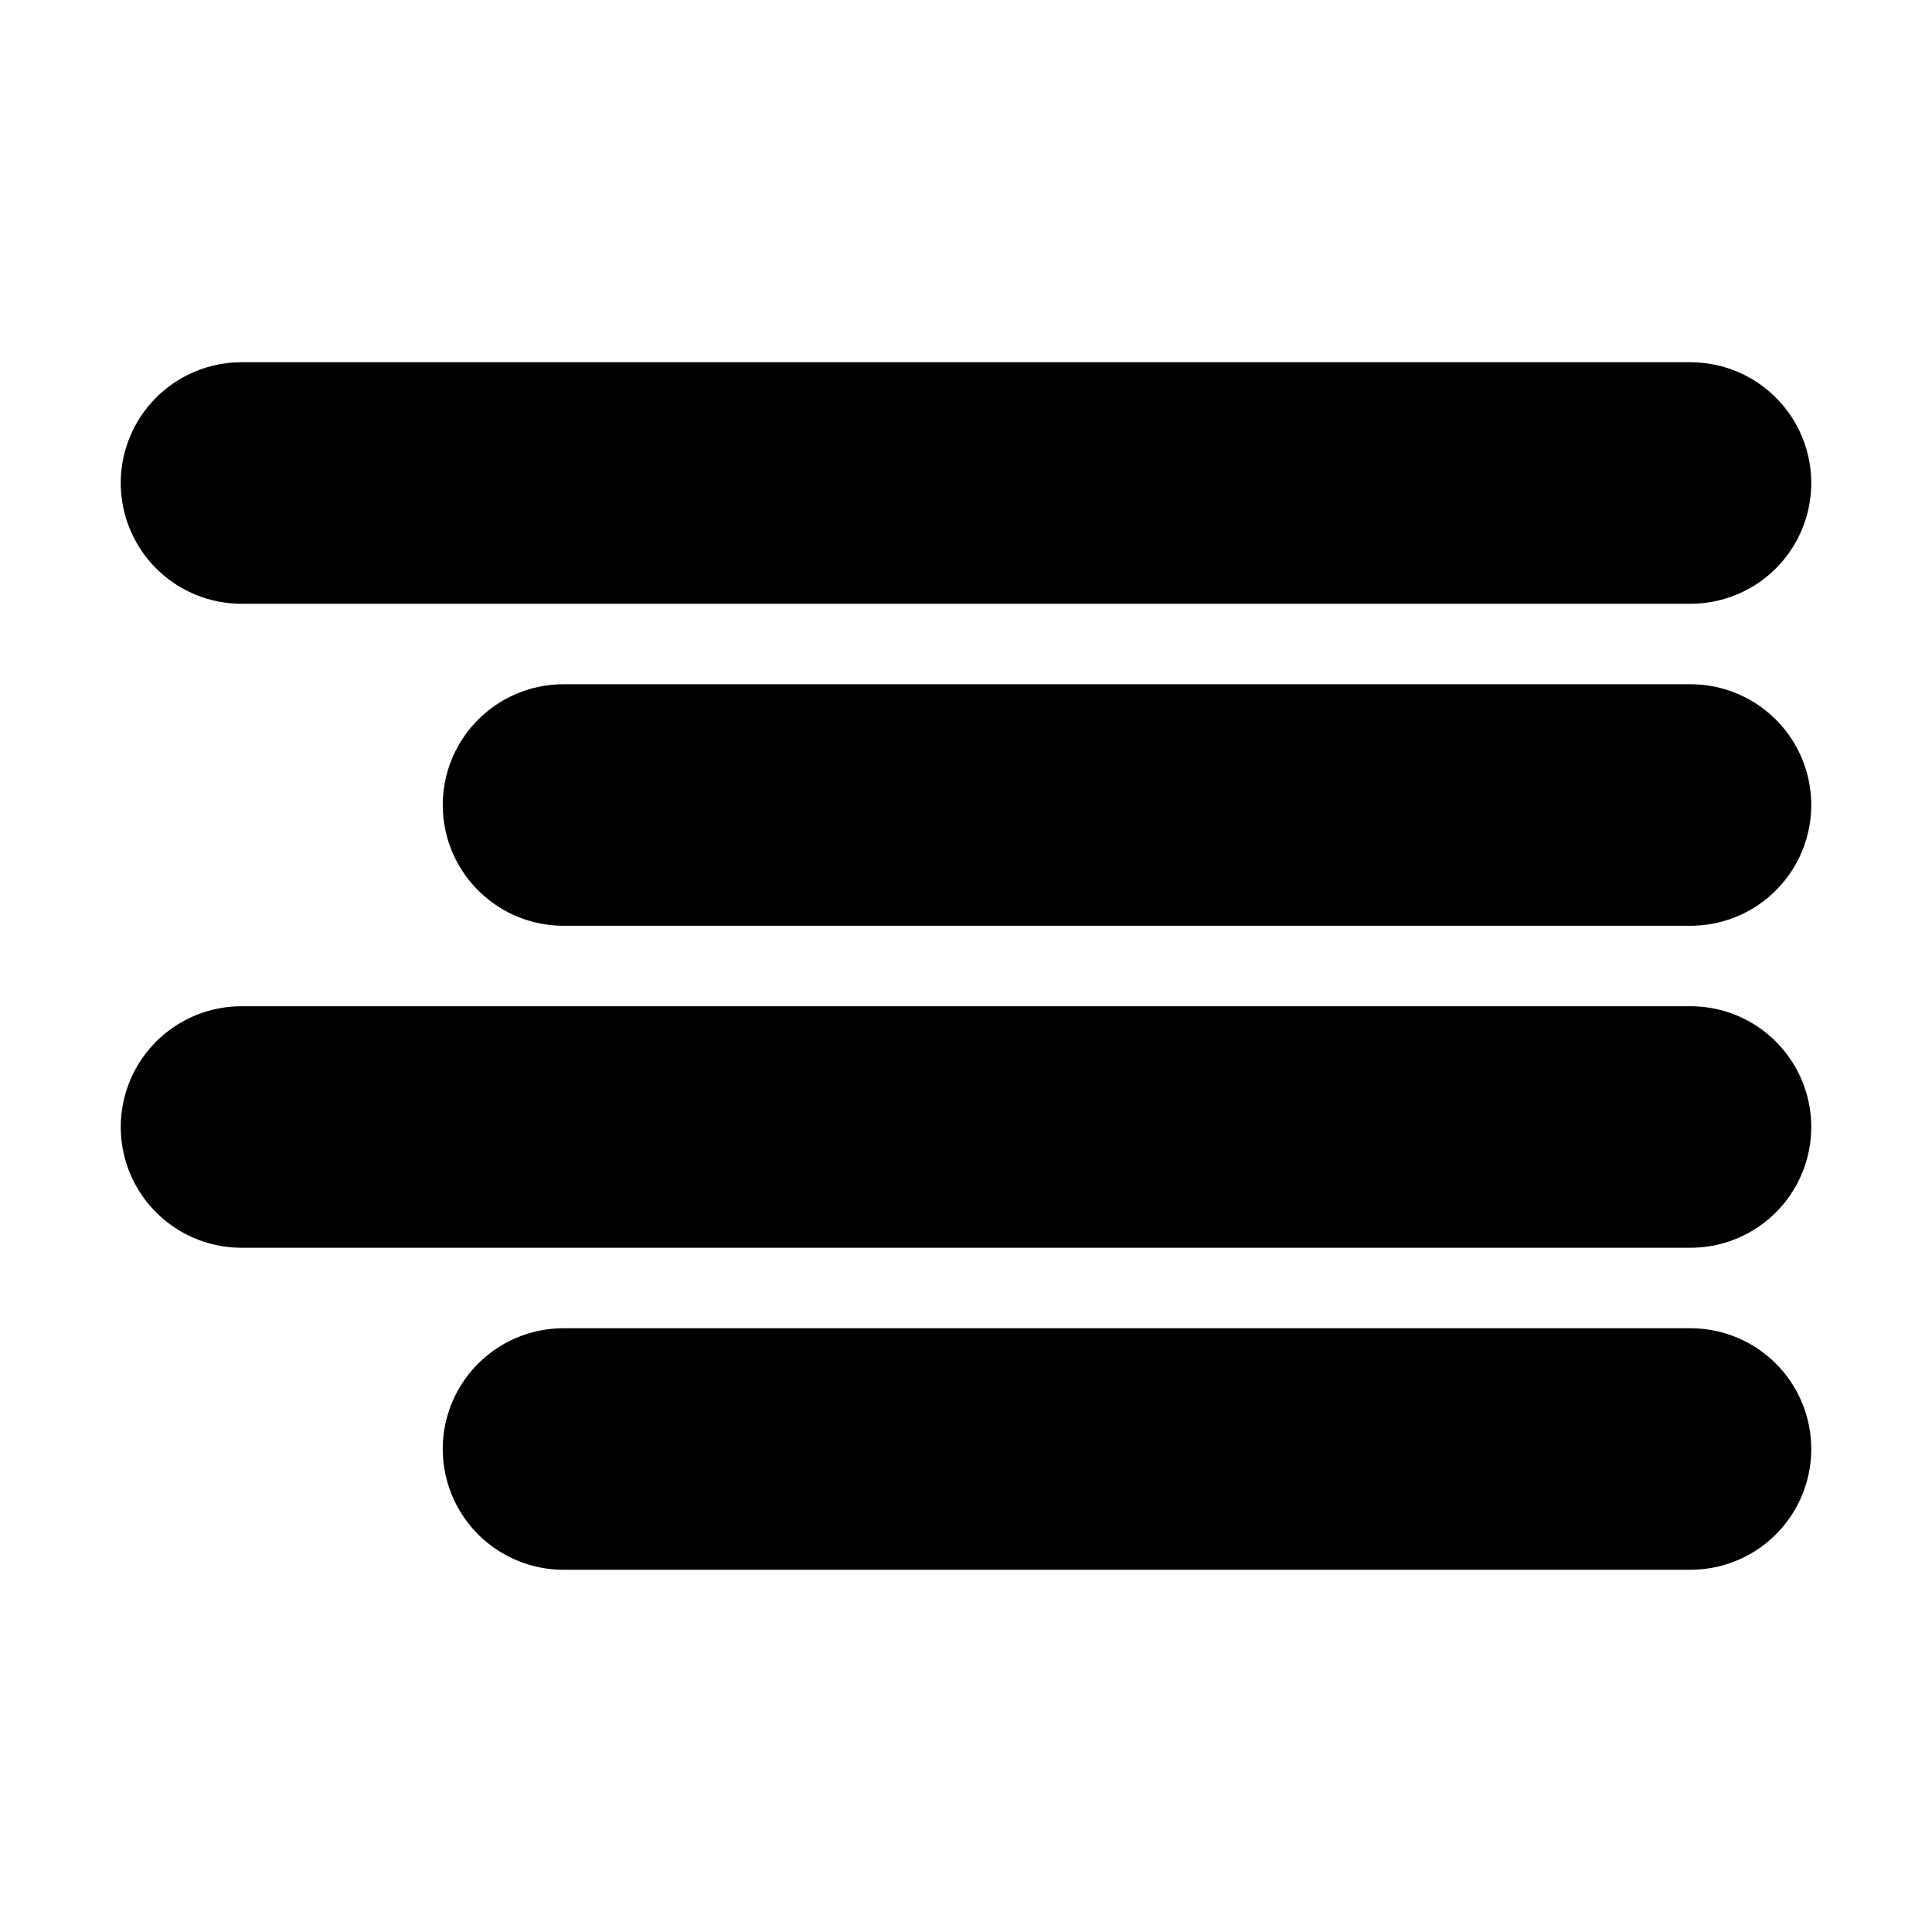
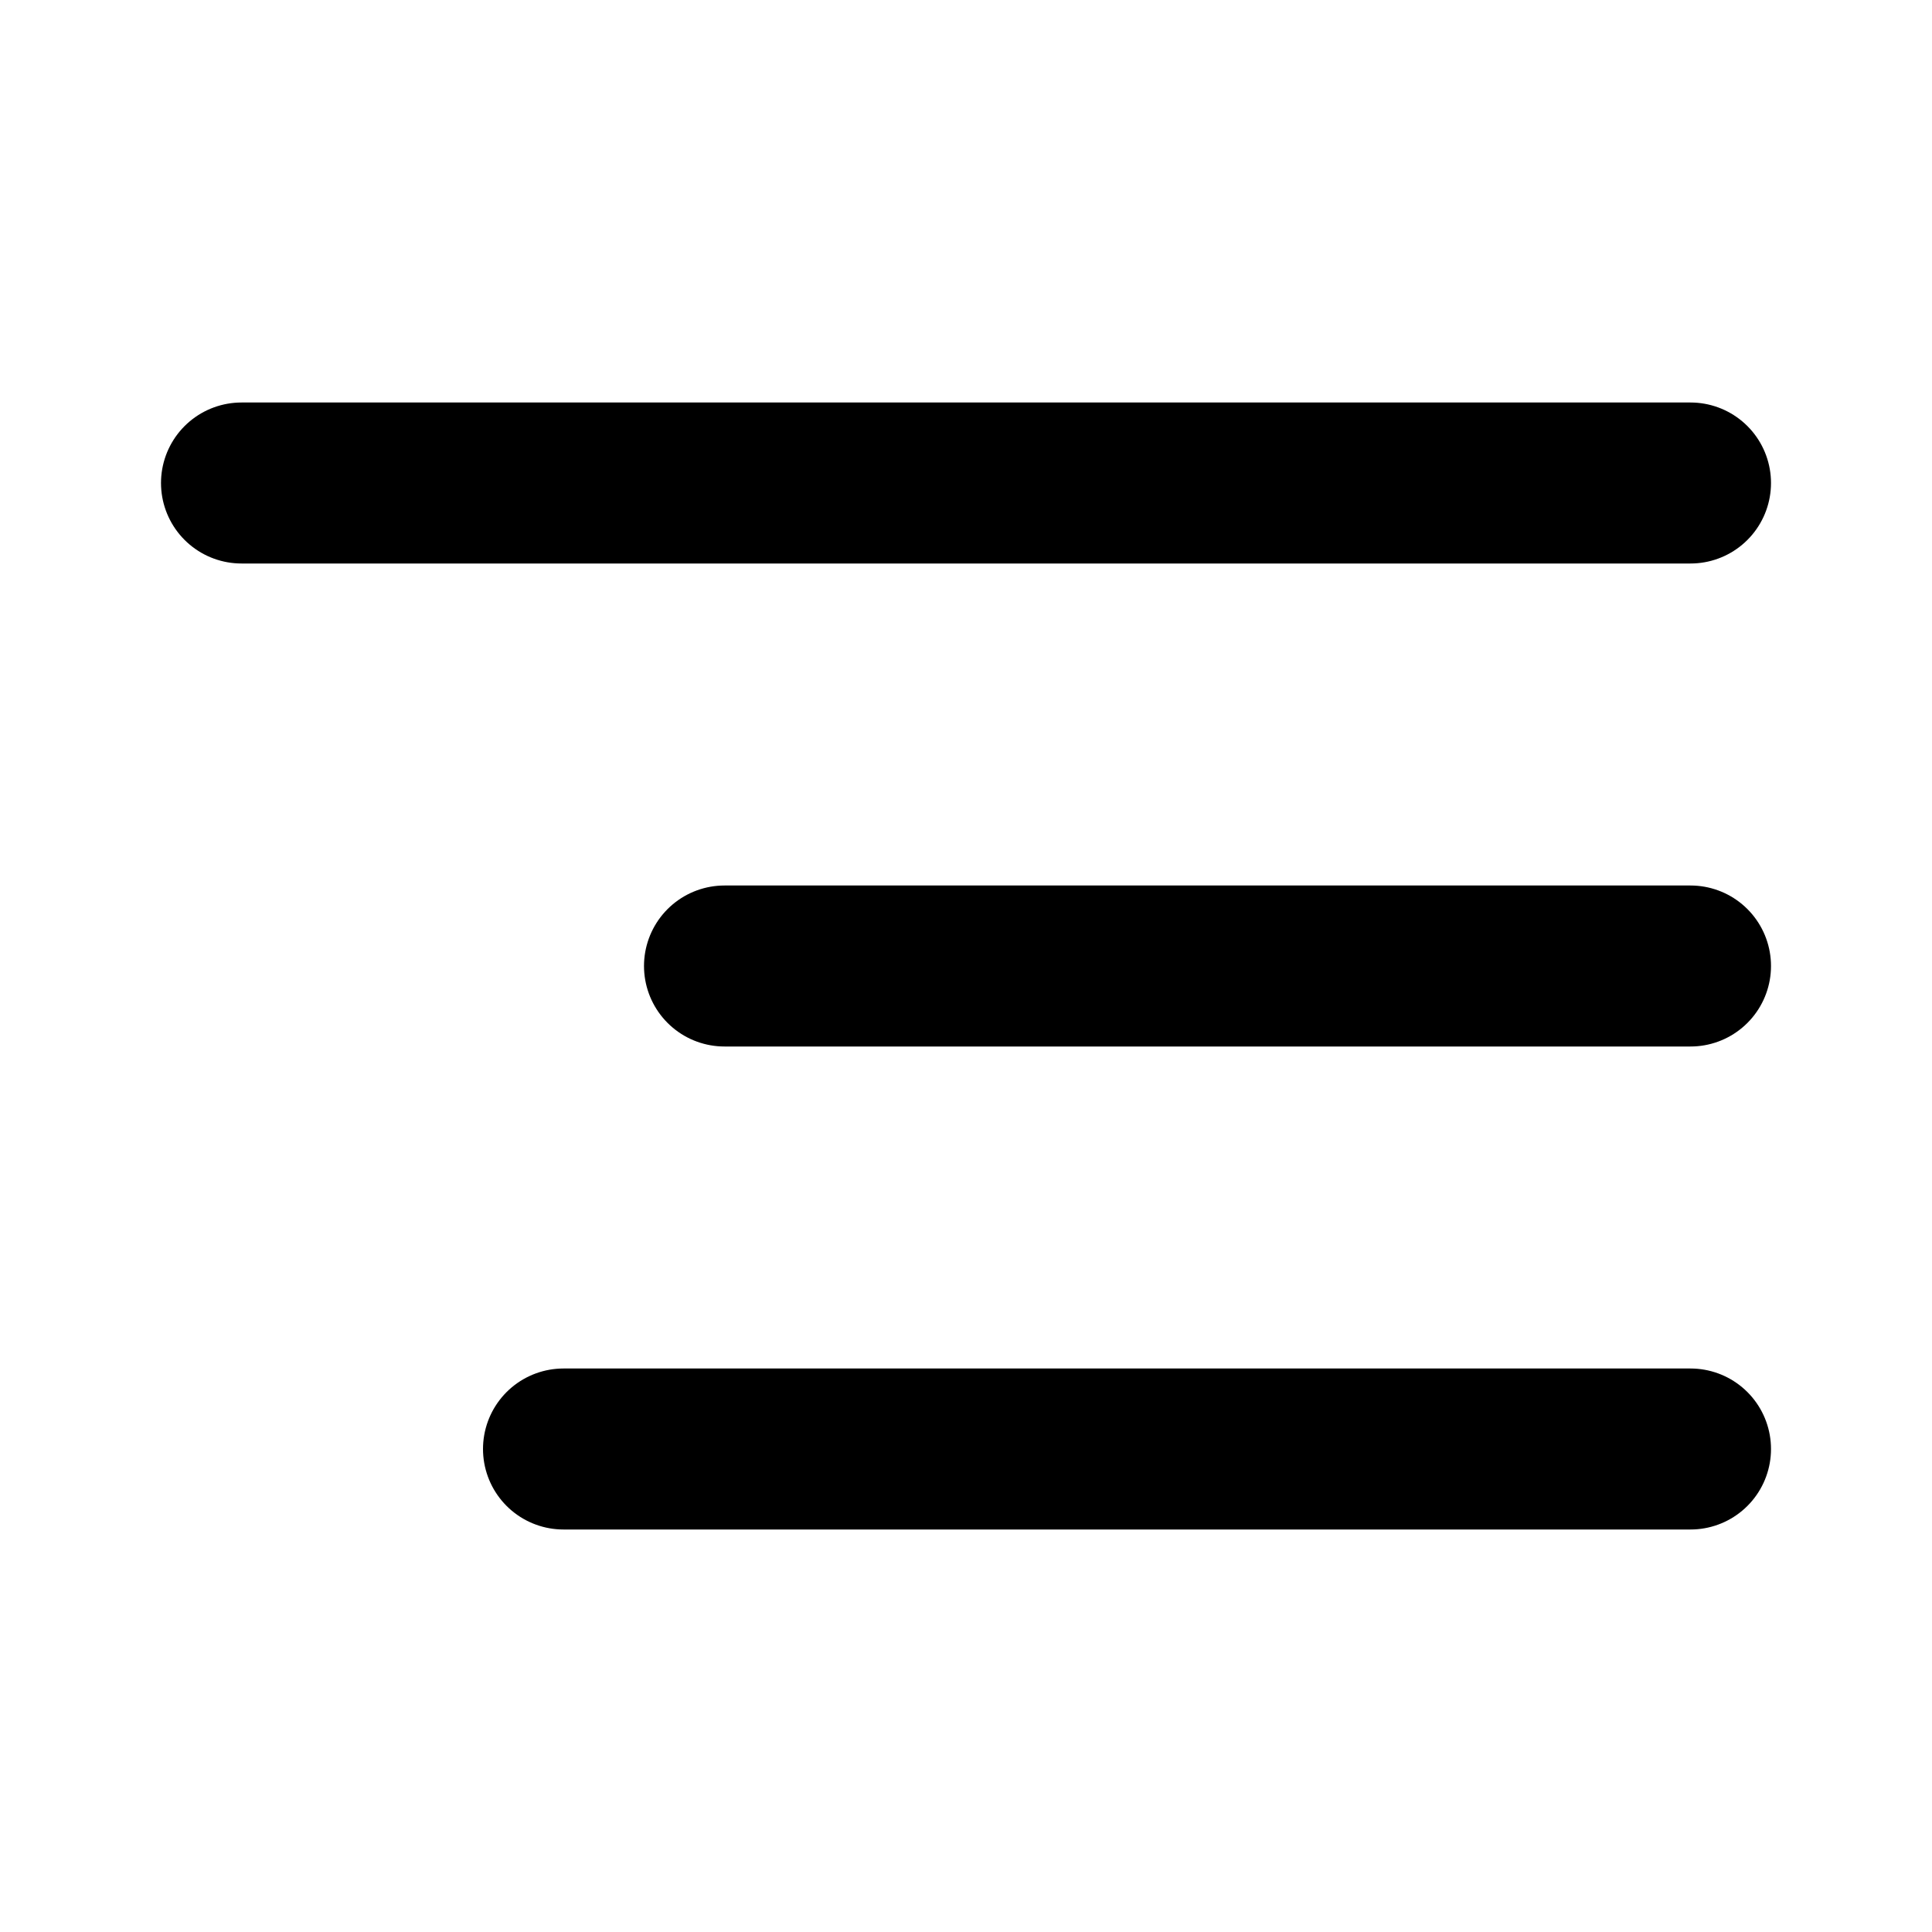
- <svg xmlns="http://www.w3.org/2000/svg" width="1em" height="1em">
-   <g id="tuiIconAlignRight">
-     <svg x="50%" y="50%" width="1em" height="1em" overflow="visible" viewBox="0 0 16 16">
-       <svg x="-8" y="-8">
-         <svg width="16" height="16" viewBox="0 0 24 24" stroke="currentColor" stroke-width="3" stroke-linecap="round" stroke-linejoin="round">
-           <line x1="21" y1="10" x2="7" y2="10" />
-           <line x1="21" y1="6" x2="3" y2="6" />
-           <line x1="21" y1="14" x2="3" y2="14" />
-           <line x1="21" y1="18" x2="7" y2="18" />
-         </svg>
-       </svg>
-     </svg>
-   </g>
+ <svg xmlns="http://www.w3.org/2000/svg" class="lucide lucide-align-right" width="24" height="24" viewBox="0 0 24 24" fill="none" stroke="currentColor" stroke-width="2" stroke-linecap="round" stroke-linejoin="round">
+   <line vector-effect="non-scaling-stroke" x1="21" x2="3" y1="6" y2="6" />
+   <line vector-effect="non-scaling-stroke" x1="21" x2="9" y1="12" y2="12" />
+   <line vector-effect="non-scaling-stroke" x1="21" x2="7" y1="18" y2="18" />
</svg>
